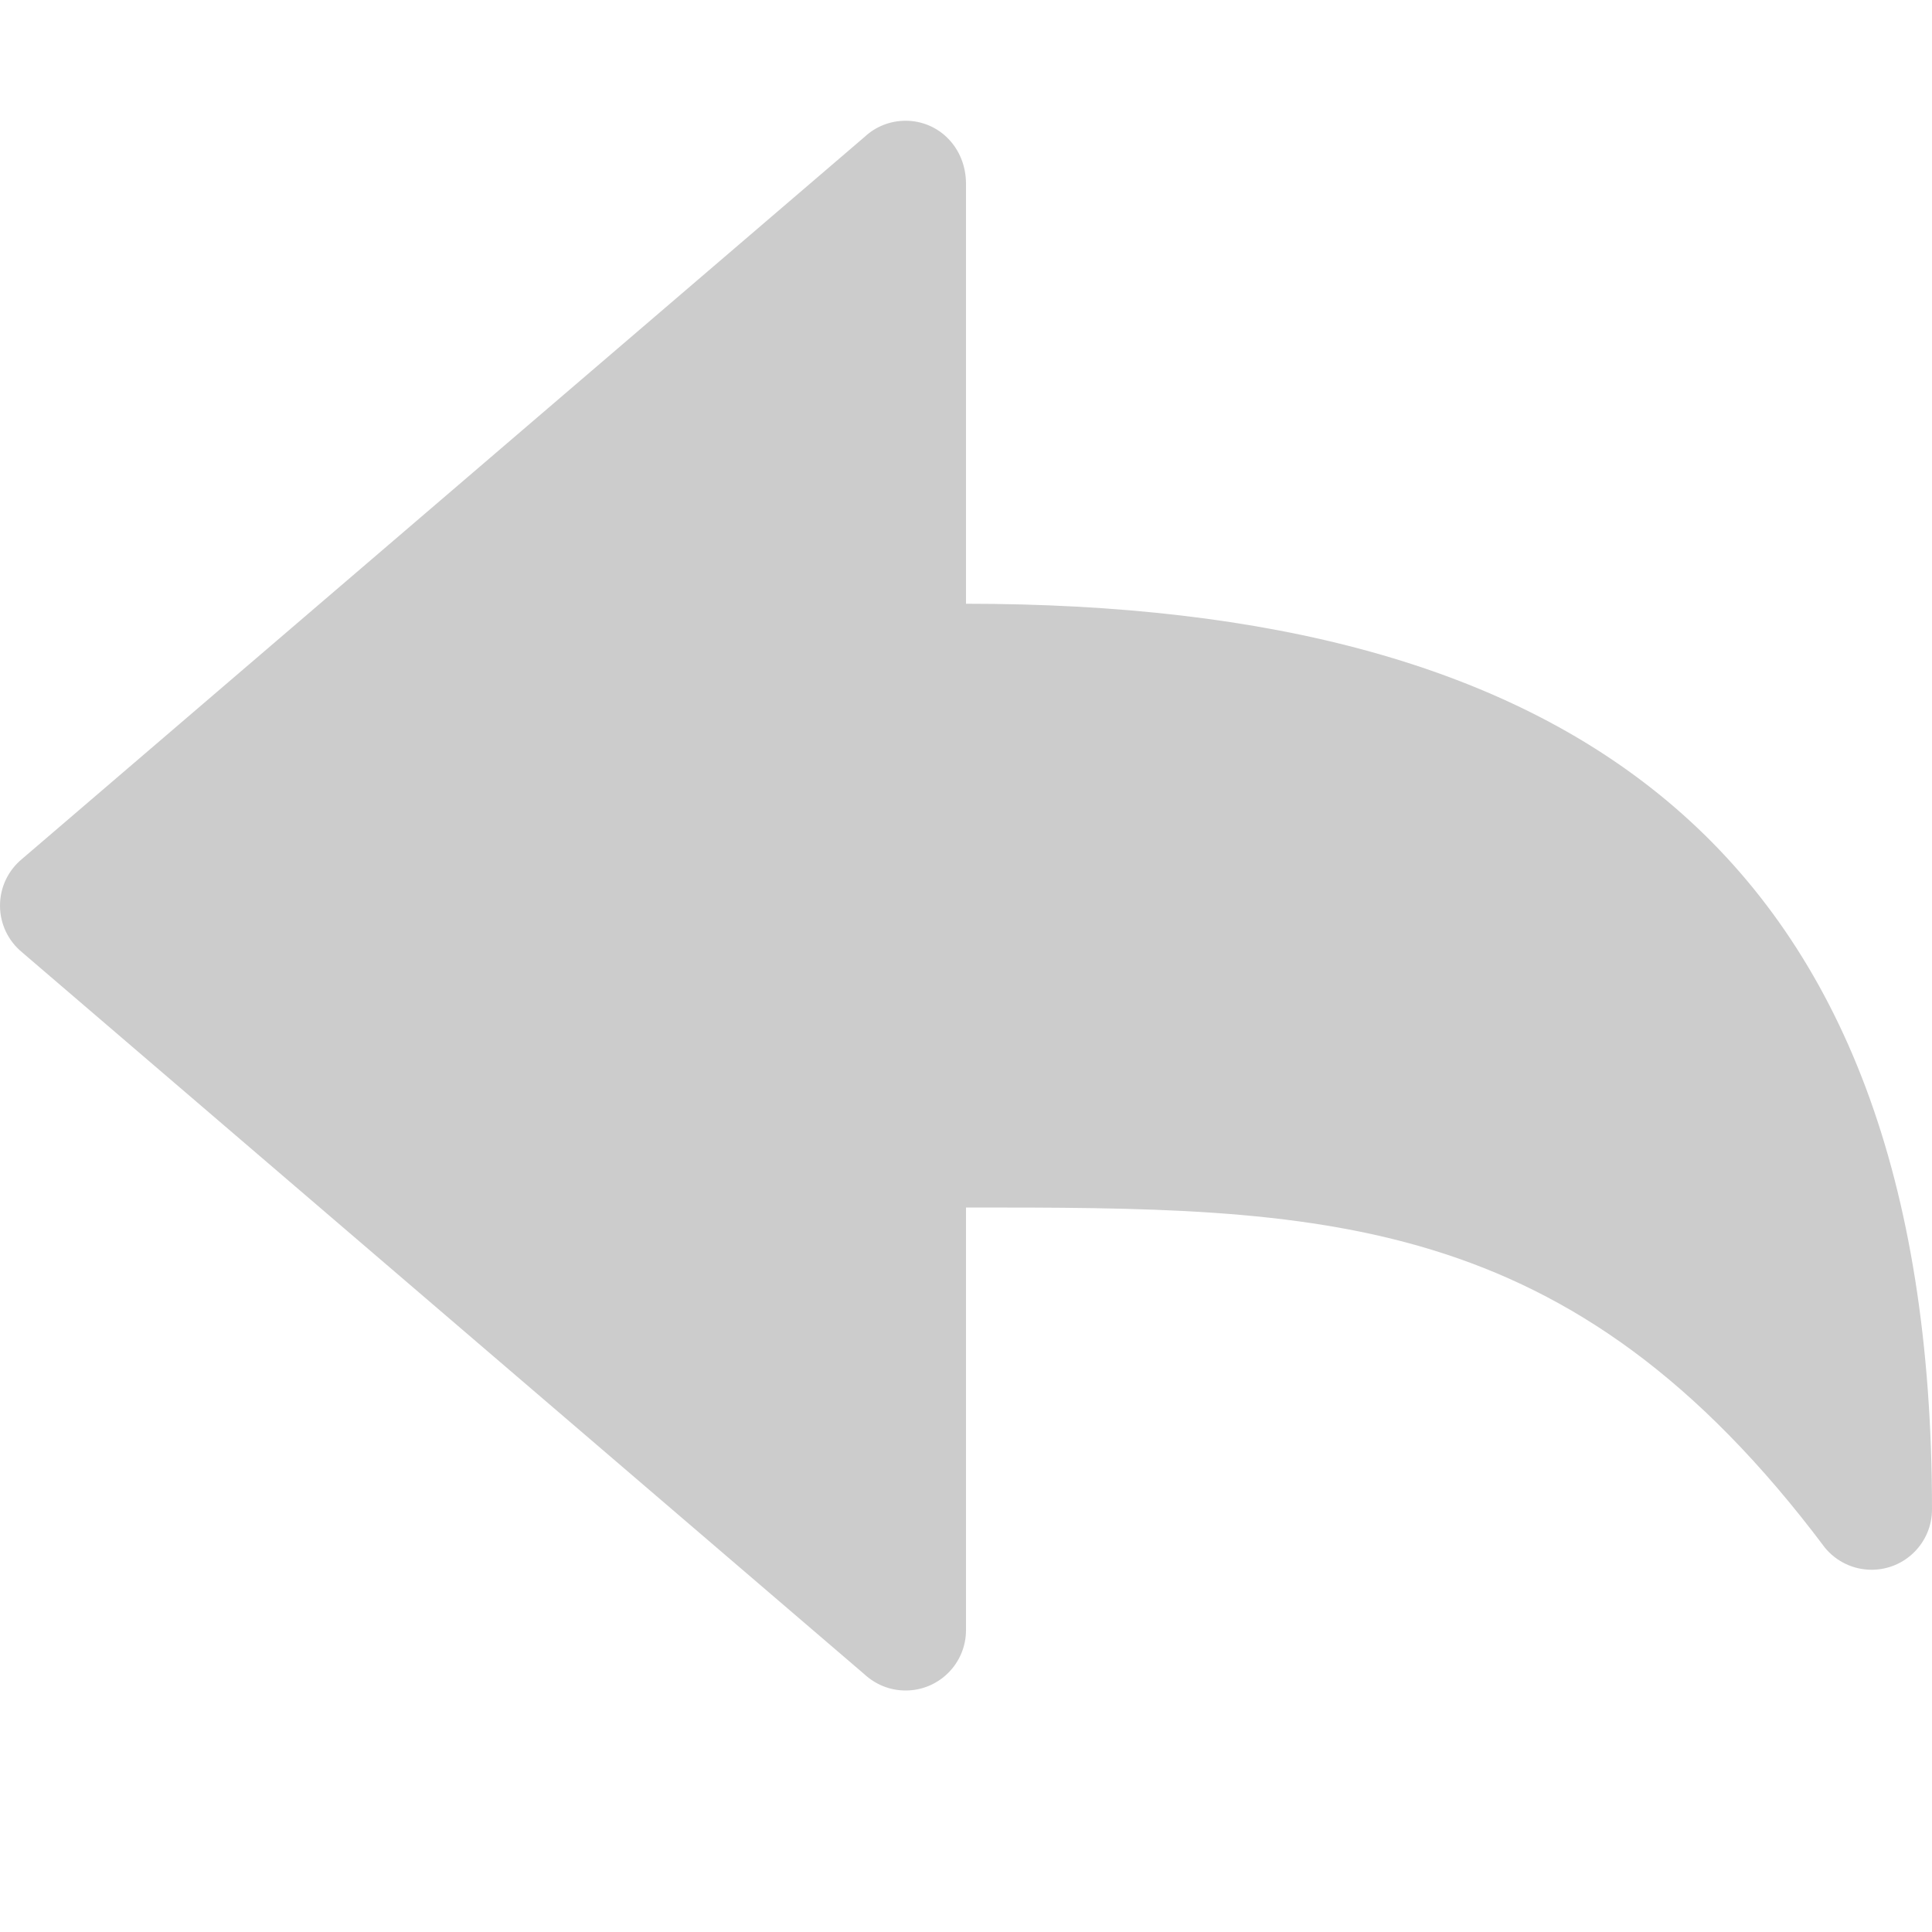
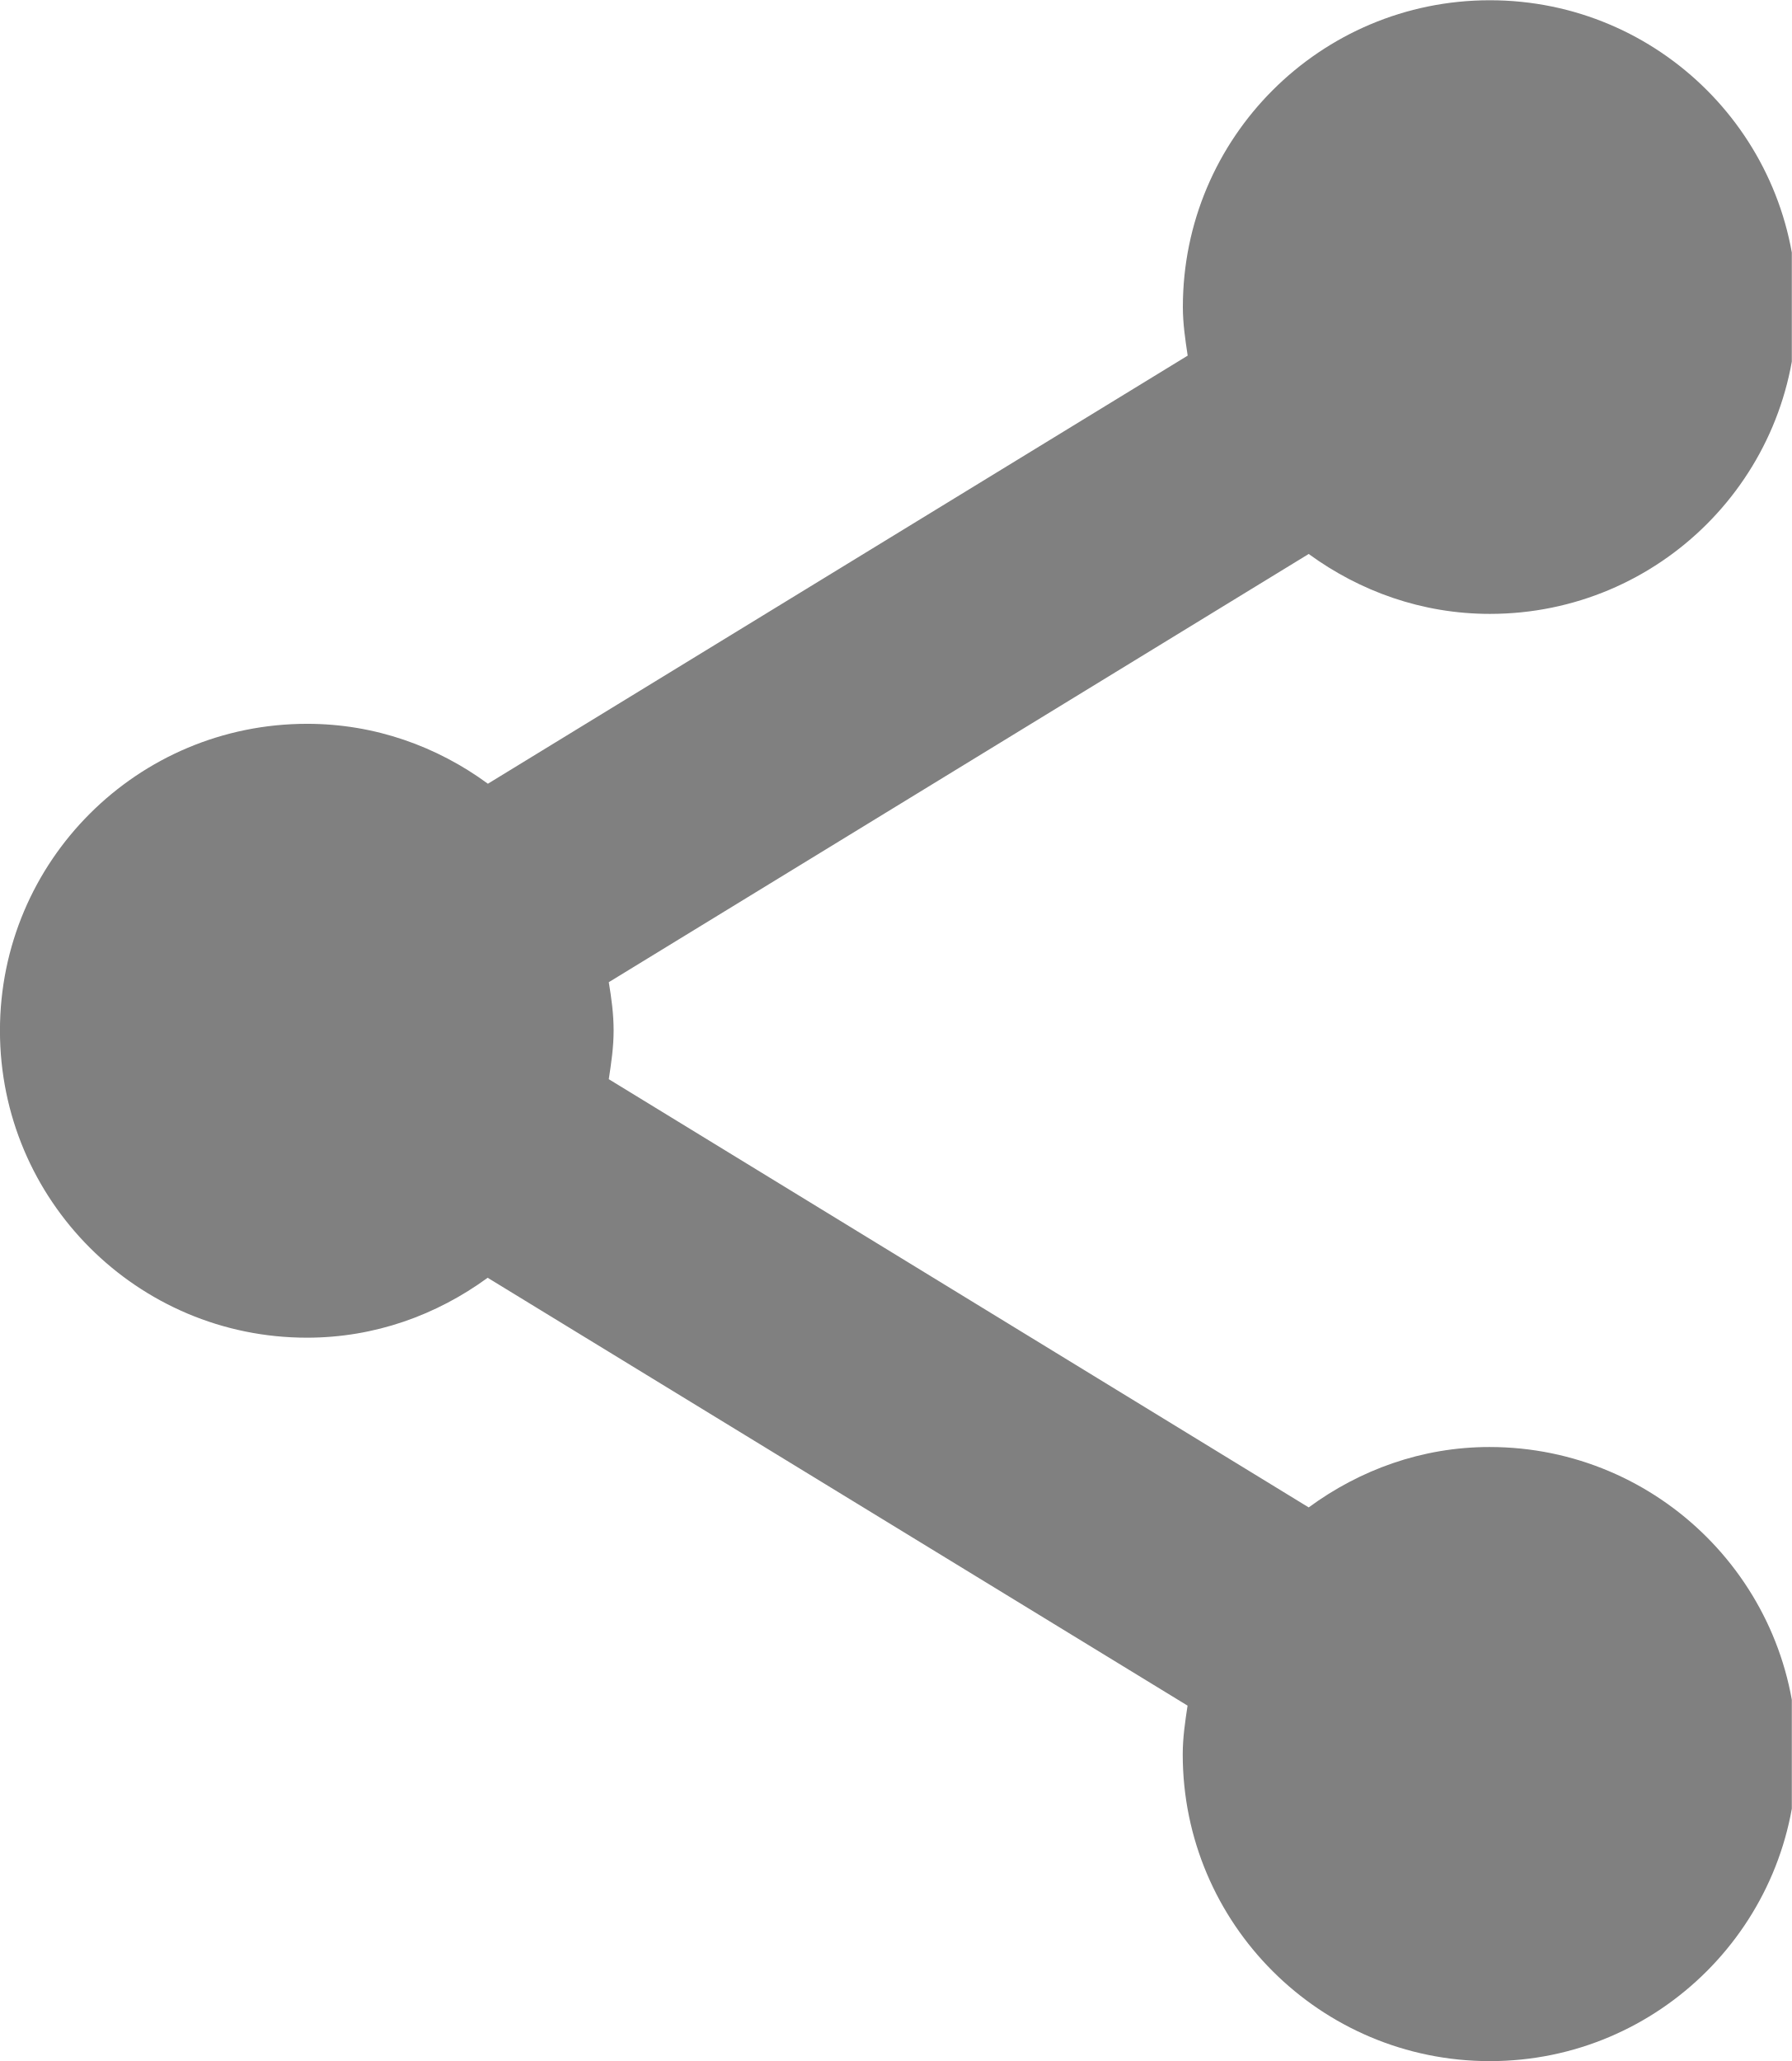
- <svg xmlns="http://www.w3.org/2000/svg" width="16" height="16" viewBox="0 0 16 16">
-   <path fill="#CCC" fill-rule="evenodd" d="M7.5,13 C7.776,13 8,12.776 8,12.5 C8,12.496 8,11.329 8,9 C10.932,9 13,9 15.113,11.817 C15.205,11.929 15.344,12 15.5,12 C15.776,12 16,11.776 16,11.5 C16,6 12.988,4 8,4 L8,0.522 C8,0.224 7.776,0 7.5,0 C7.369,0 7.25,0.05 7.161,0.133 L0.183,6.113 C0.071,6.205 0,6.344 0,6.5 C0,6.655 0.071,6.794 0.181,6.885 L7.158,12.865 C7.249,12.949 7.368,13 7.5,13 Z" transform="translate(0 1)" />
+ <svg xmlns="http://www.w3.org/2000/svg" xmlns:xlink="http://www.w3.org/1999/xlink" width="19.814" height="22.787">
+   <defs>
+     <clipPath id="b">
+       <use width="1" height="1" xlink:href="#a" overflow="visible" />
+     </clipPath>
+   </defs>
+   <g transform="matrix(1.33554 0 0 1.33554 51.355 -7.328)" fill="gray">
+     <defs>
+       <path id="a" d="M-38.453 5.486h14.836v17.662h-14.836z" />
+     </defs>
+     <path d="M-26.12 17.466c-.56 0-1.075.19-1.497.5l-5.795-3.545c.02-.132.04-.265.04-.403 0-.135-.018-.268-.04-.4l5.795-3.545c.422.308.937.496 1.5.496 1.404 0 2.54-1.136 2.54-2.54 0-1.403-1.136-2.54-2.54-2.54-1.404 0-2.542 1.137-2.542 2.54 0 .136.02.27.04.402l-5.794 3.544c-.42-.308-.934-.496-1.497-.496-1.405 0-2.543 1.136-2.543 2.54 0 1.404 1.138 2.542 2.542 2.542.562 0 1.074-.188 1.496-.496l5.795 3.542c-.02.132-.04.265-.04.403 0 1.403 1.14 2.54 2.543 2.54 1.404 0 2.54-1.14 2.54-2.54 0-1.406-1.14-2.544-2.543-2.544zm0 0" clip-path="url(#b)" />
+   </g>
</svg>
